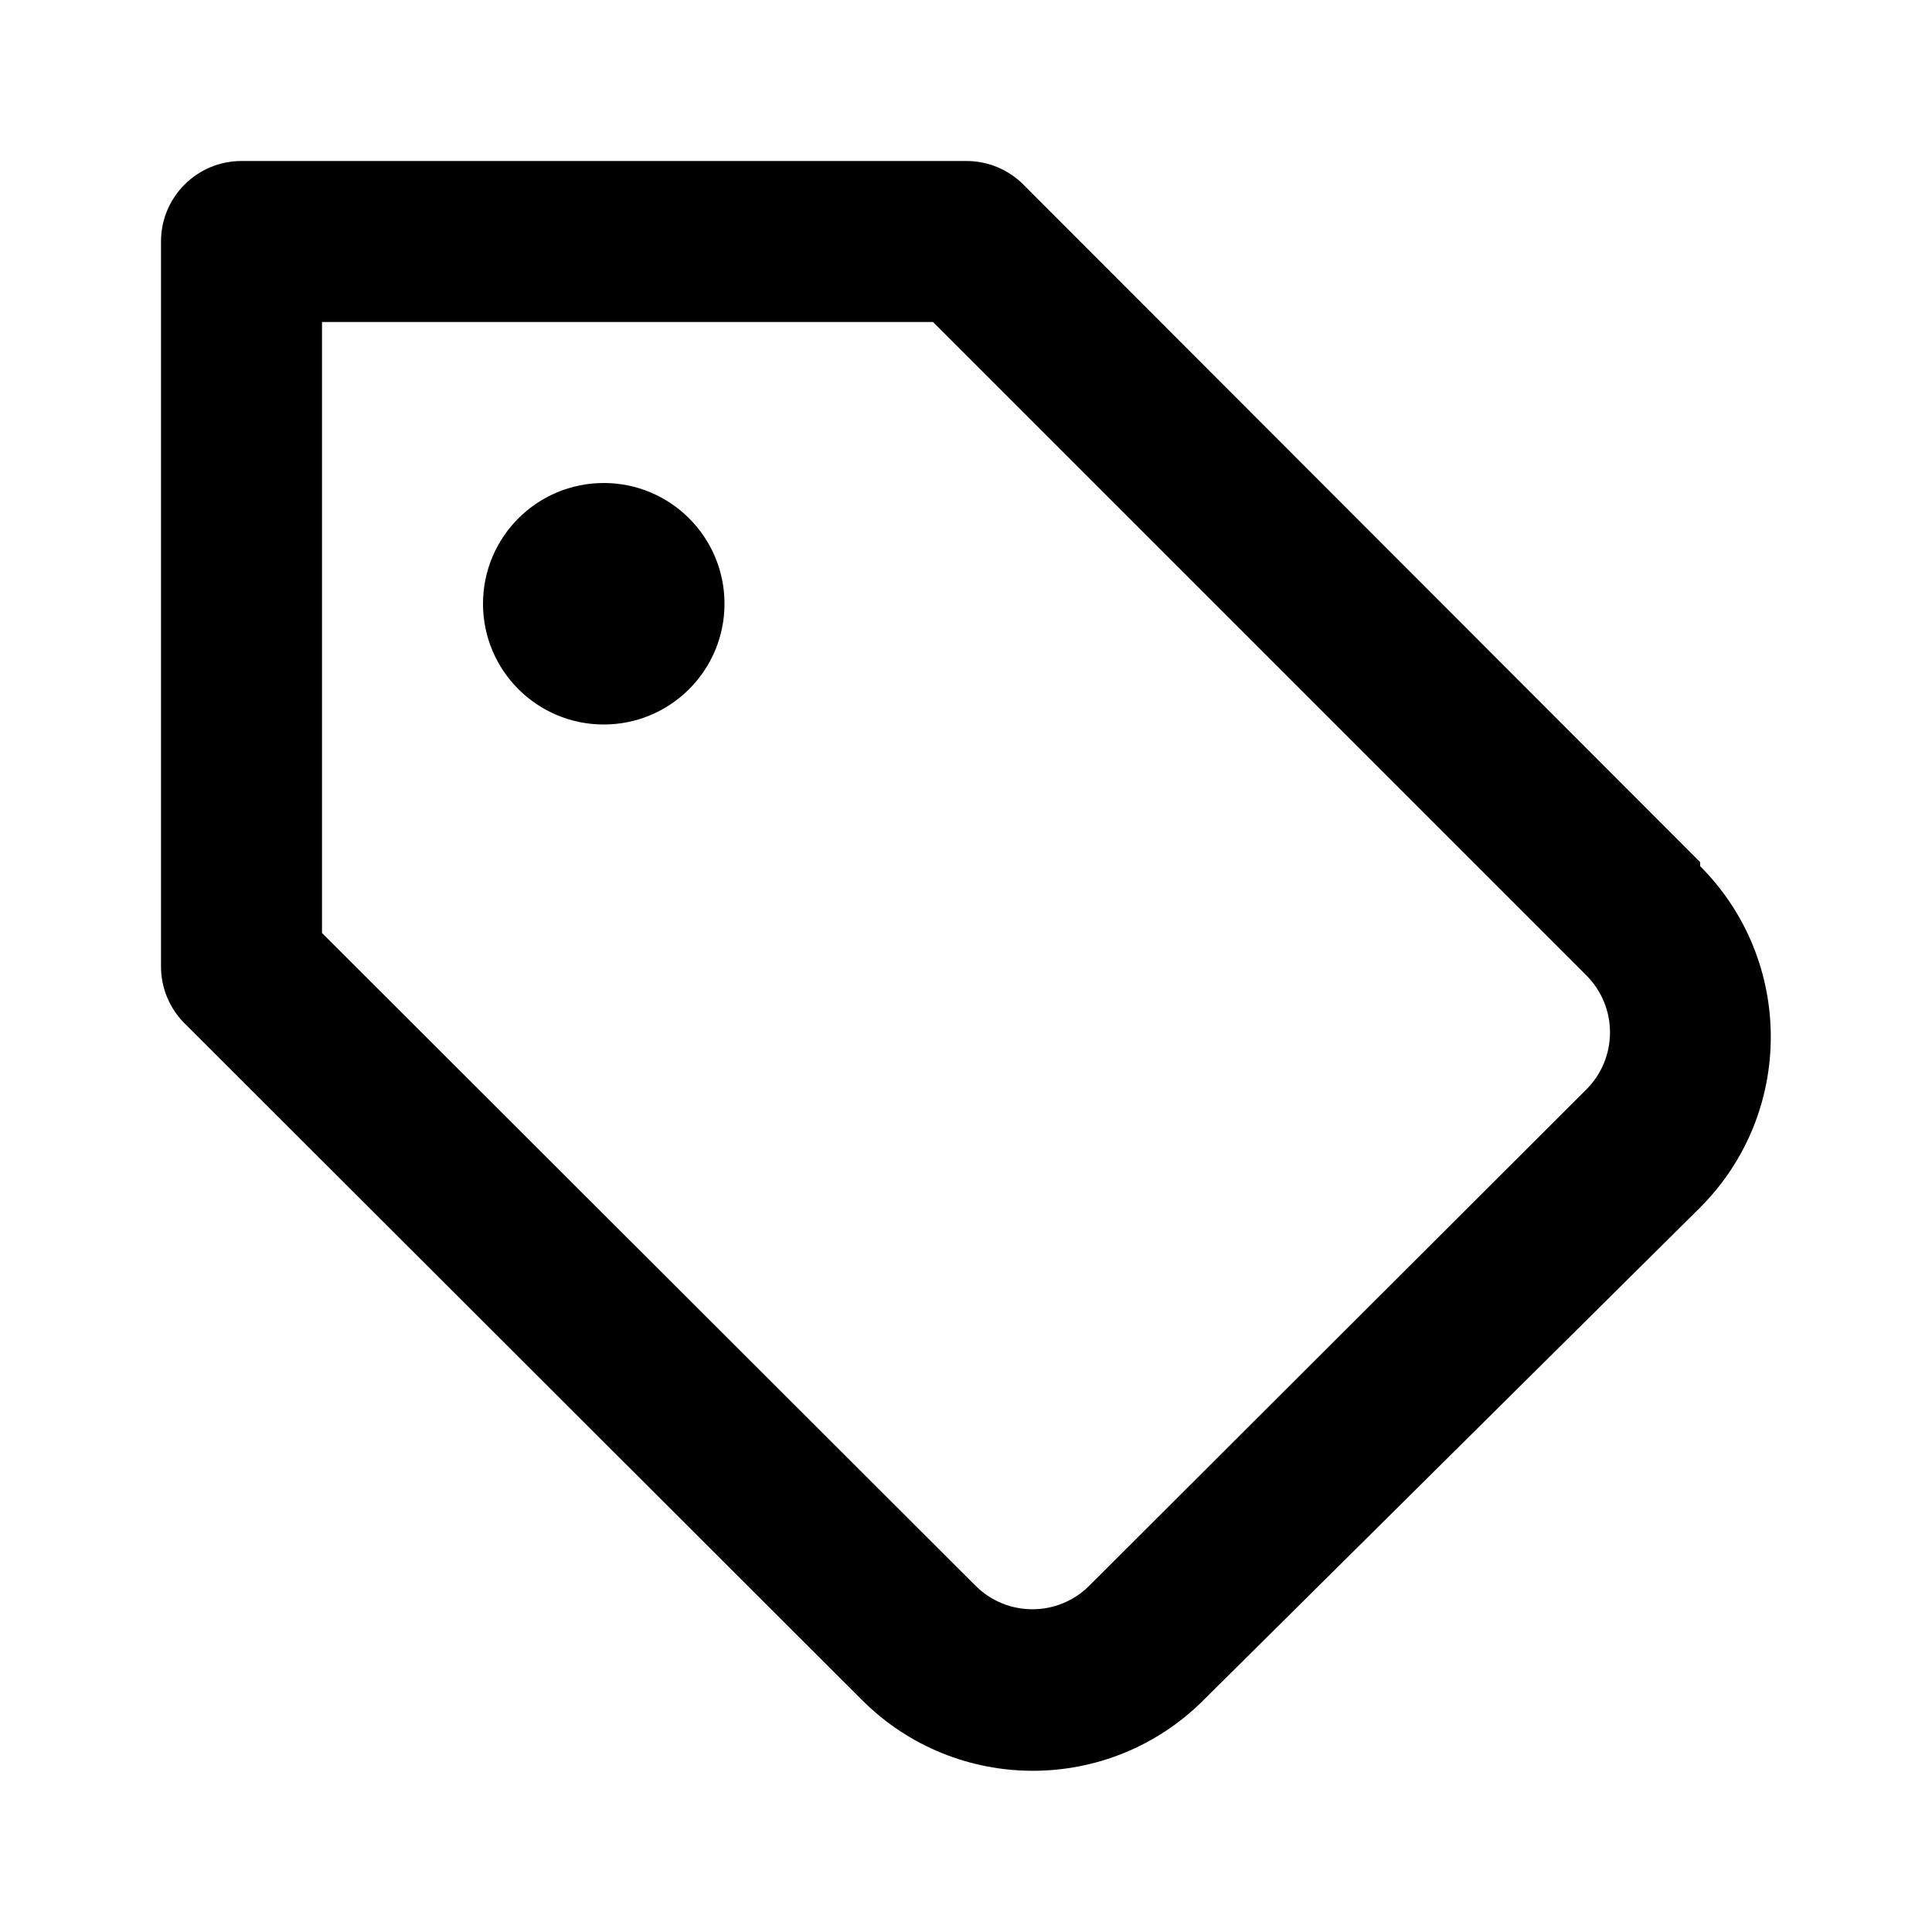
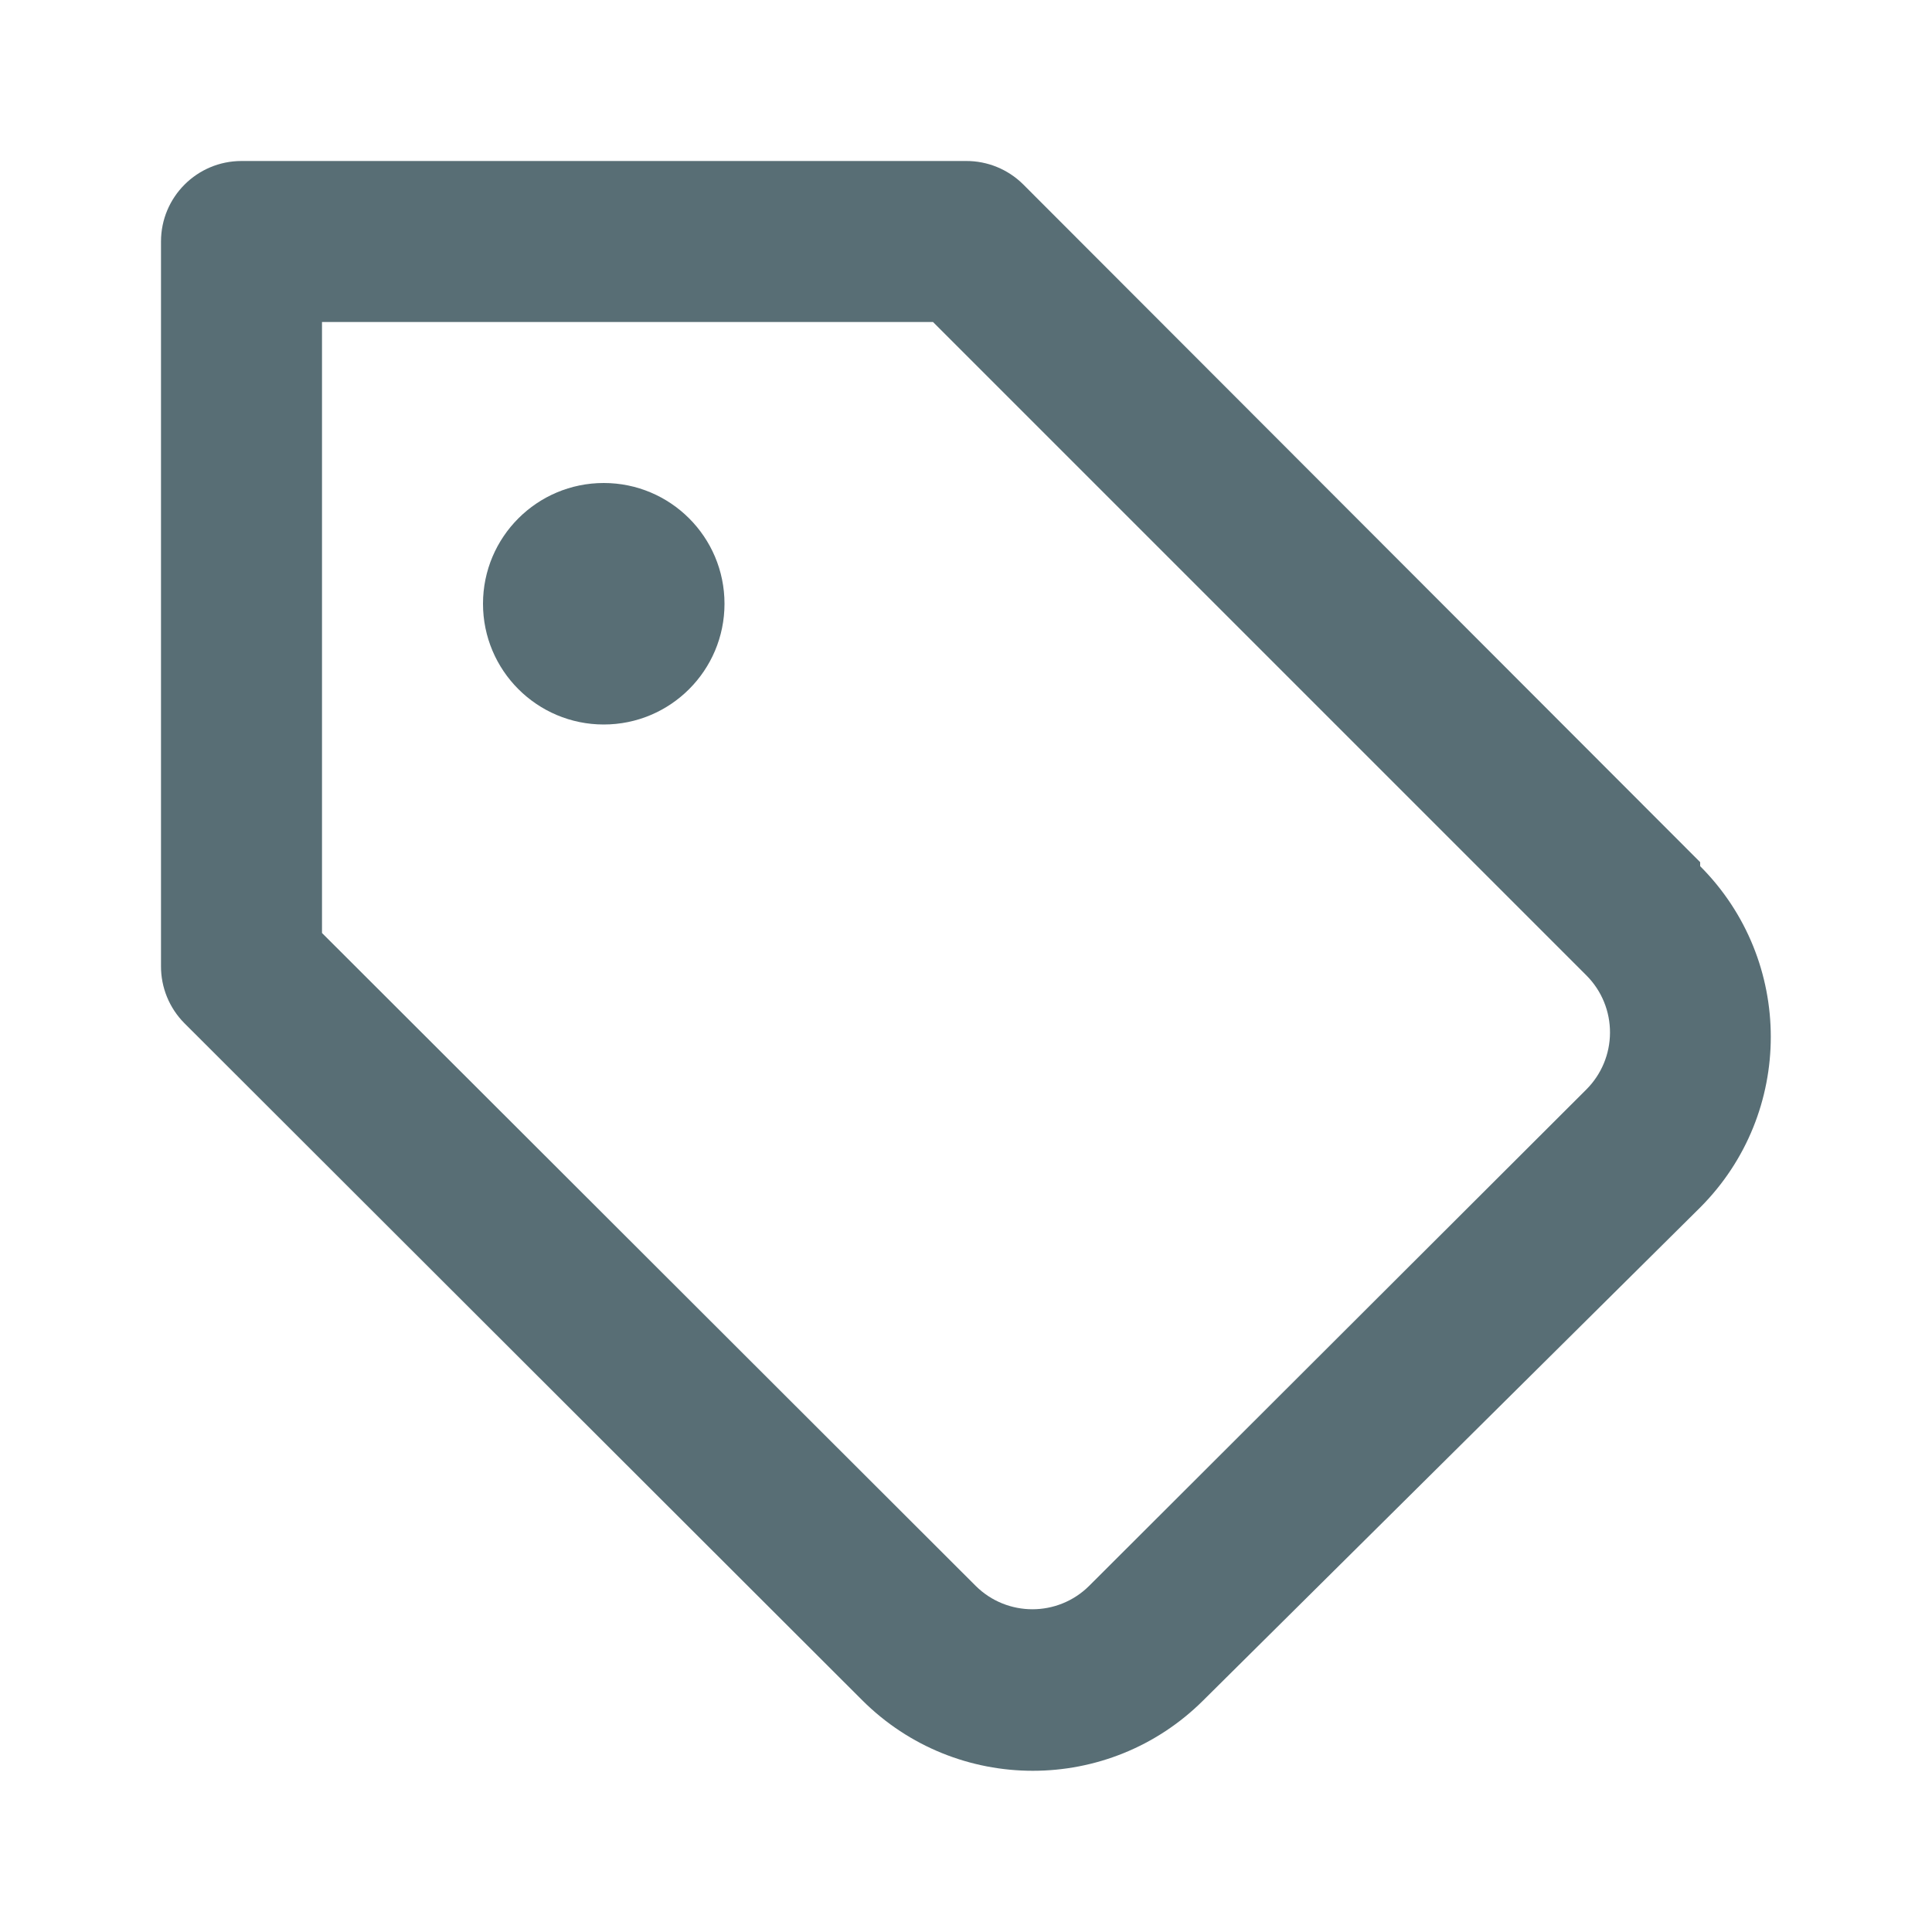
<svg xmlns="http://www.w3.org/2000/svg" width="1em" height="1em" viewBox="0 0 24 24">
  <style>
-     @media (prefers-color-scheme: dark) {
+     .darkmode {
        svg {
-             fill: #839496;
+             fill: #93a1a1;
        }
    }
-     @media (prefers-color-scheme: light) {
-         svg {
-             fill: #657b83;
-         }
+     
+     svg {
+         fill: #586e75;
    }
</style>
  <path d="M7.5,6A1.5,1.5,0,1,0,9,7.5,1.5,1.5,0,0,0,7.5,6Zm13.62,4.71L12.71,2.29A1,1,0,0,0,12,2H3A1,1,0,0,0,2,3v9a1,1,0,0,0,.29.71l8.42,8.41a3,3,0,0,0,4.24,0L21.12,15a3,3,0,0,0,0-4.24Zm-1.41,2.82h0l-6.18,6.17a1,1,0,0,1-1.41,0L4,11.59V4h7.59l8.12,8.12a1,1,0,0,1,.29.71A1,1,0,0,1,19.71,13.53Z" />
</svg>
